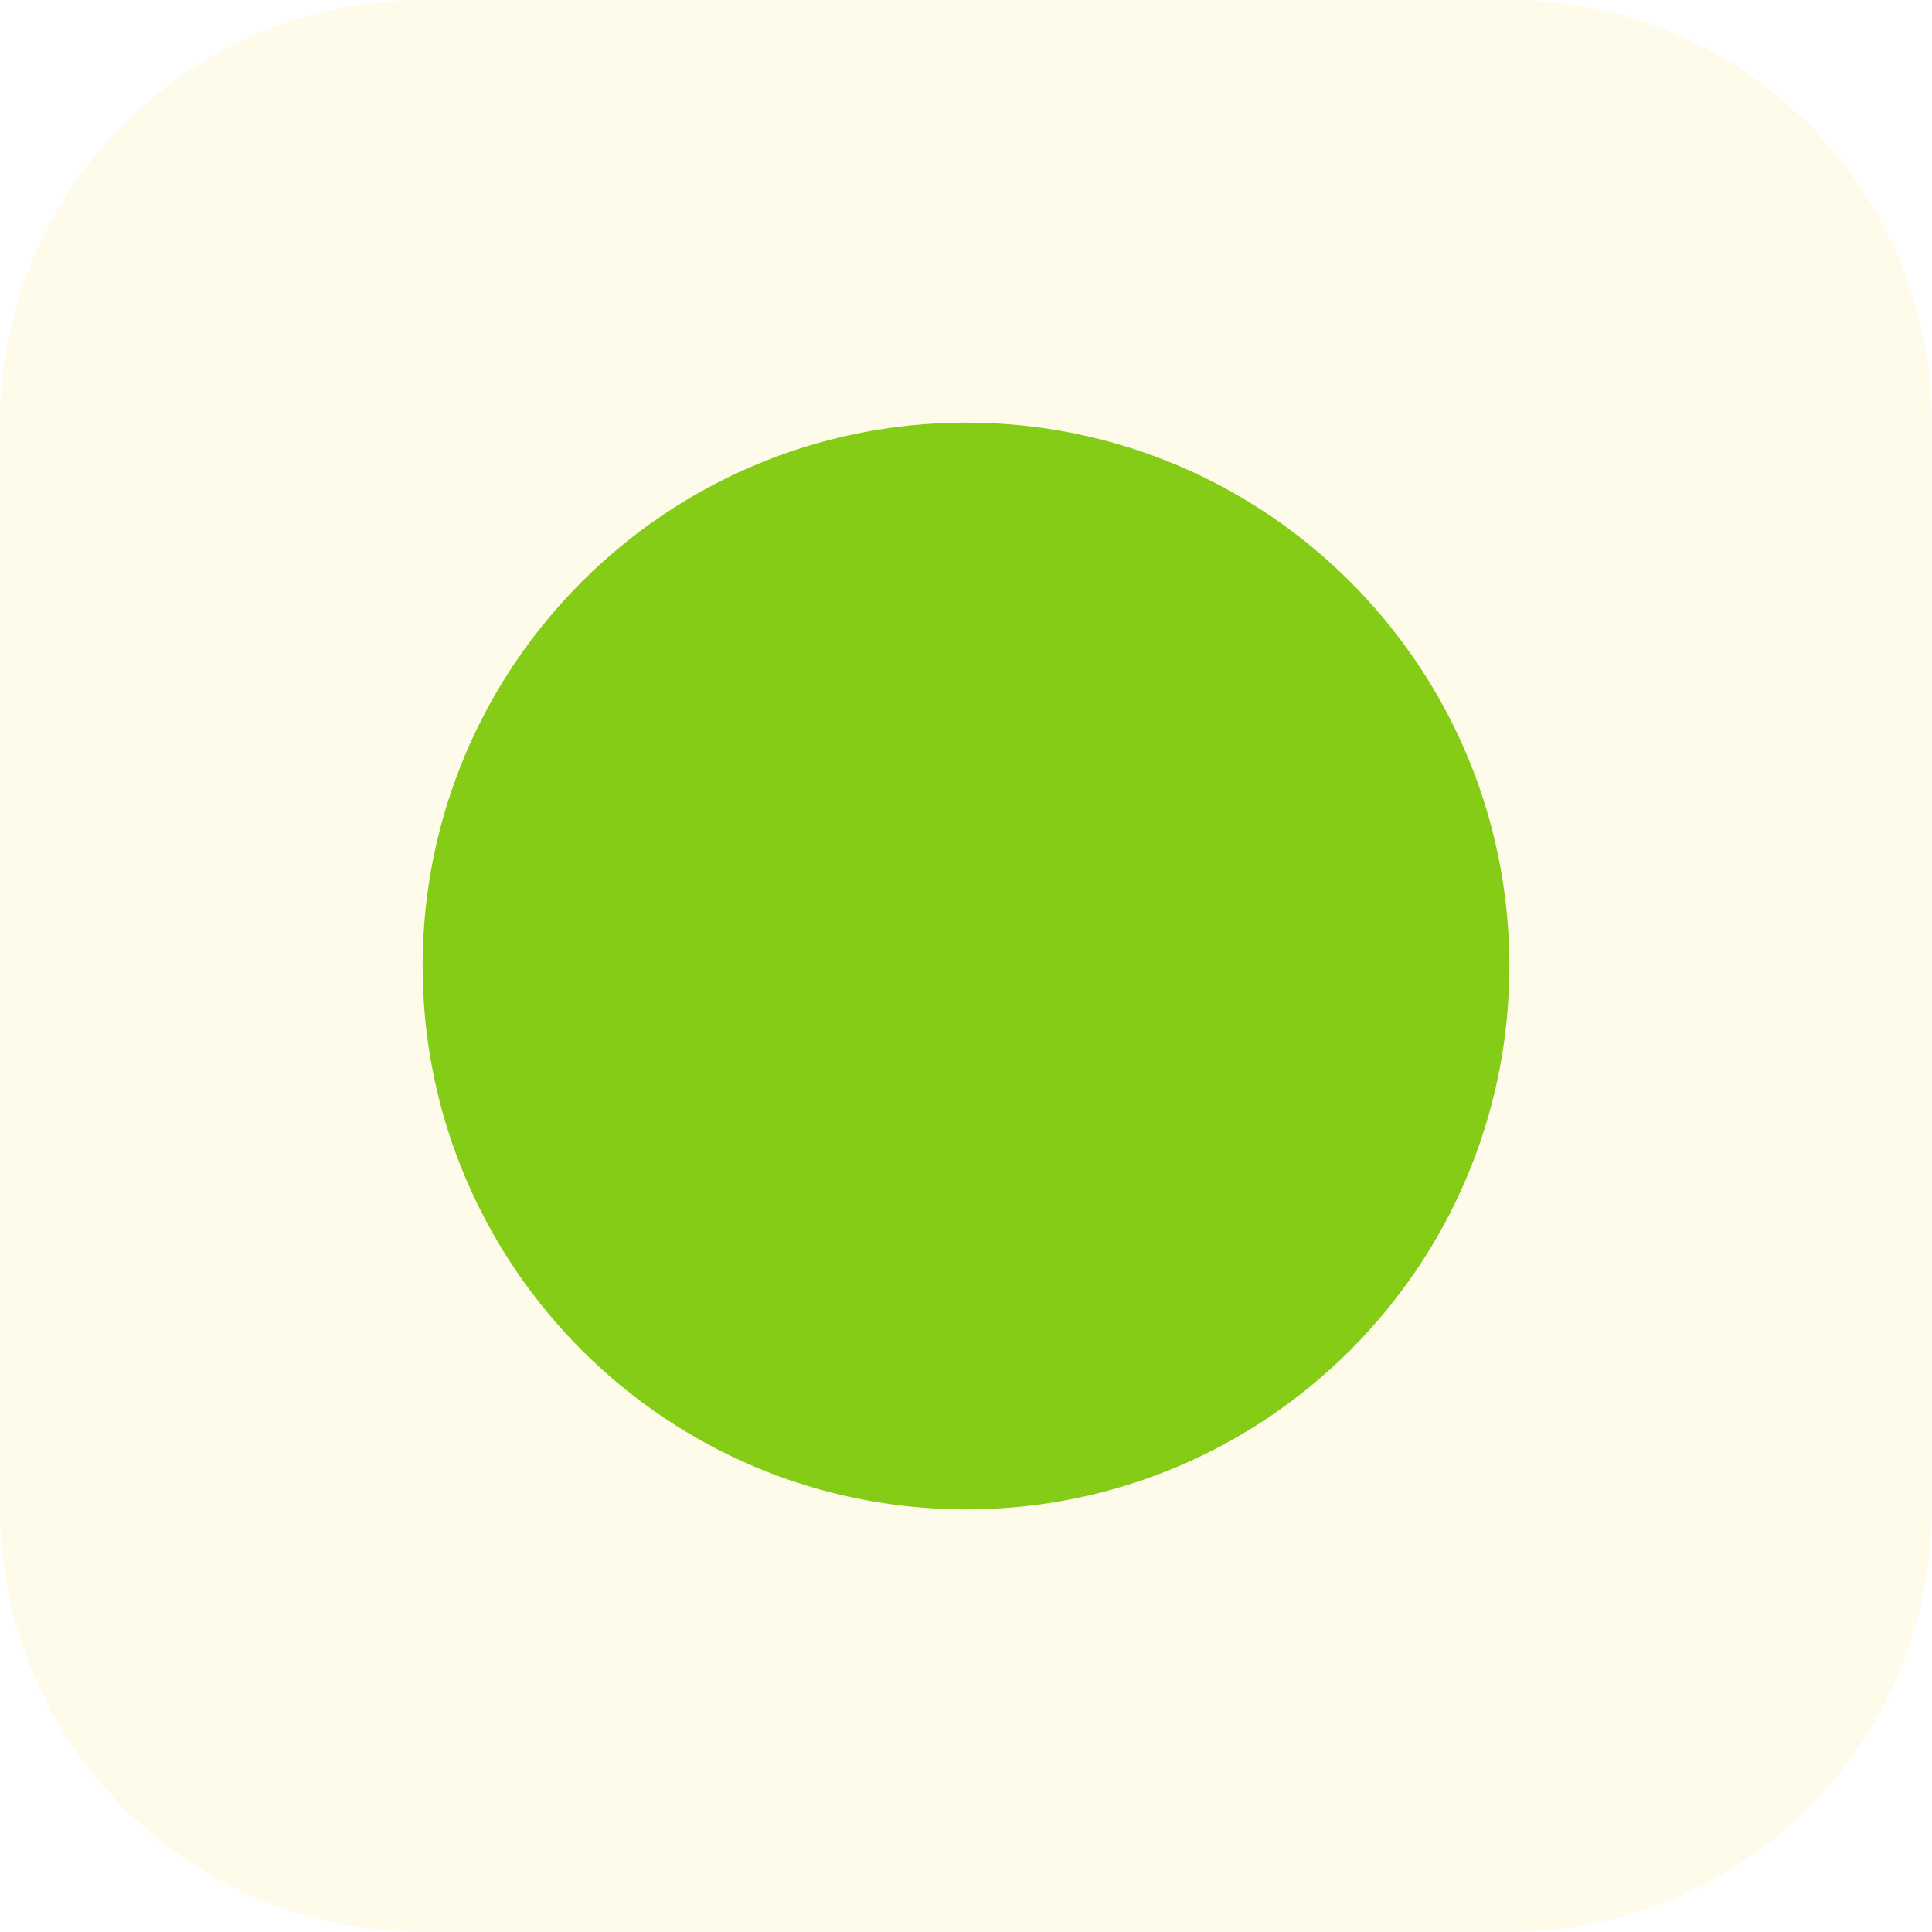
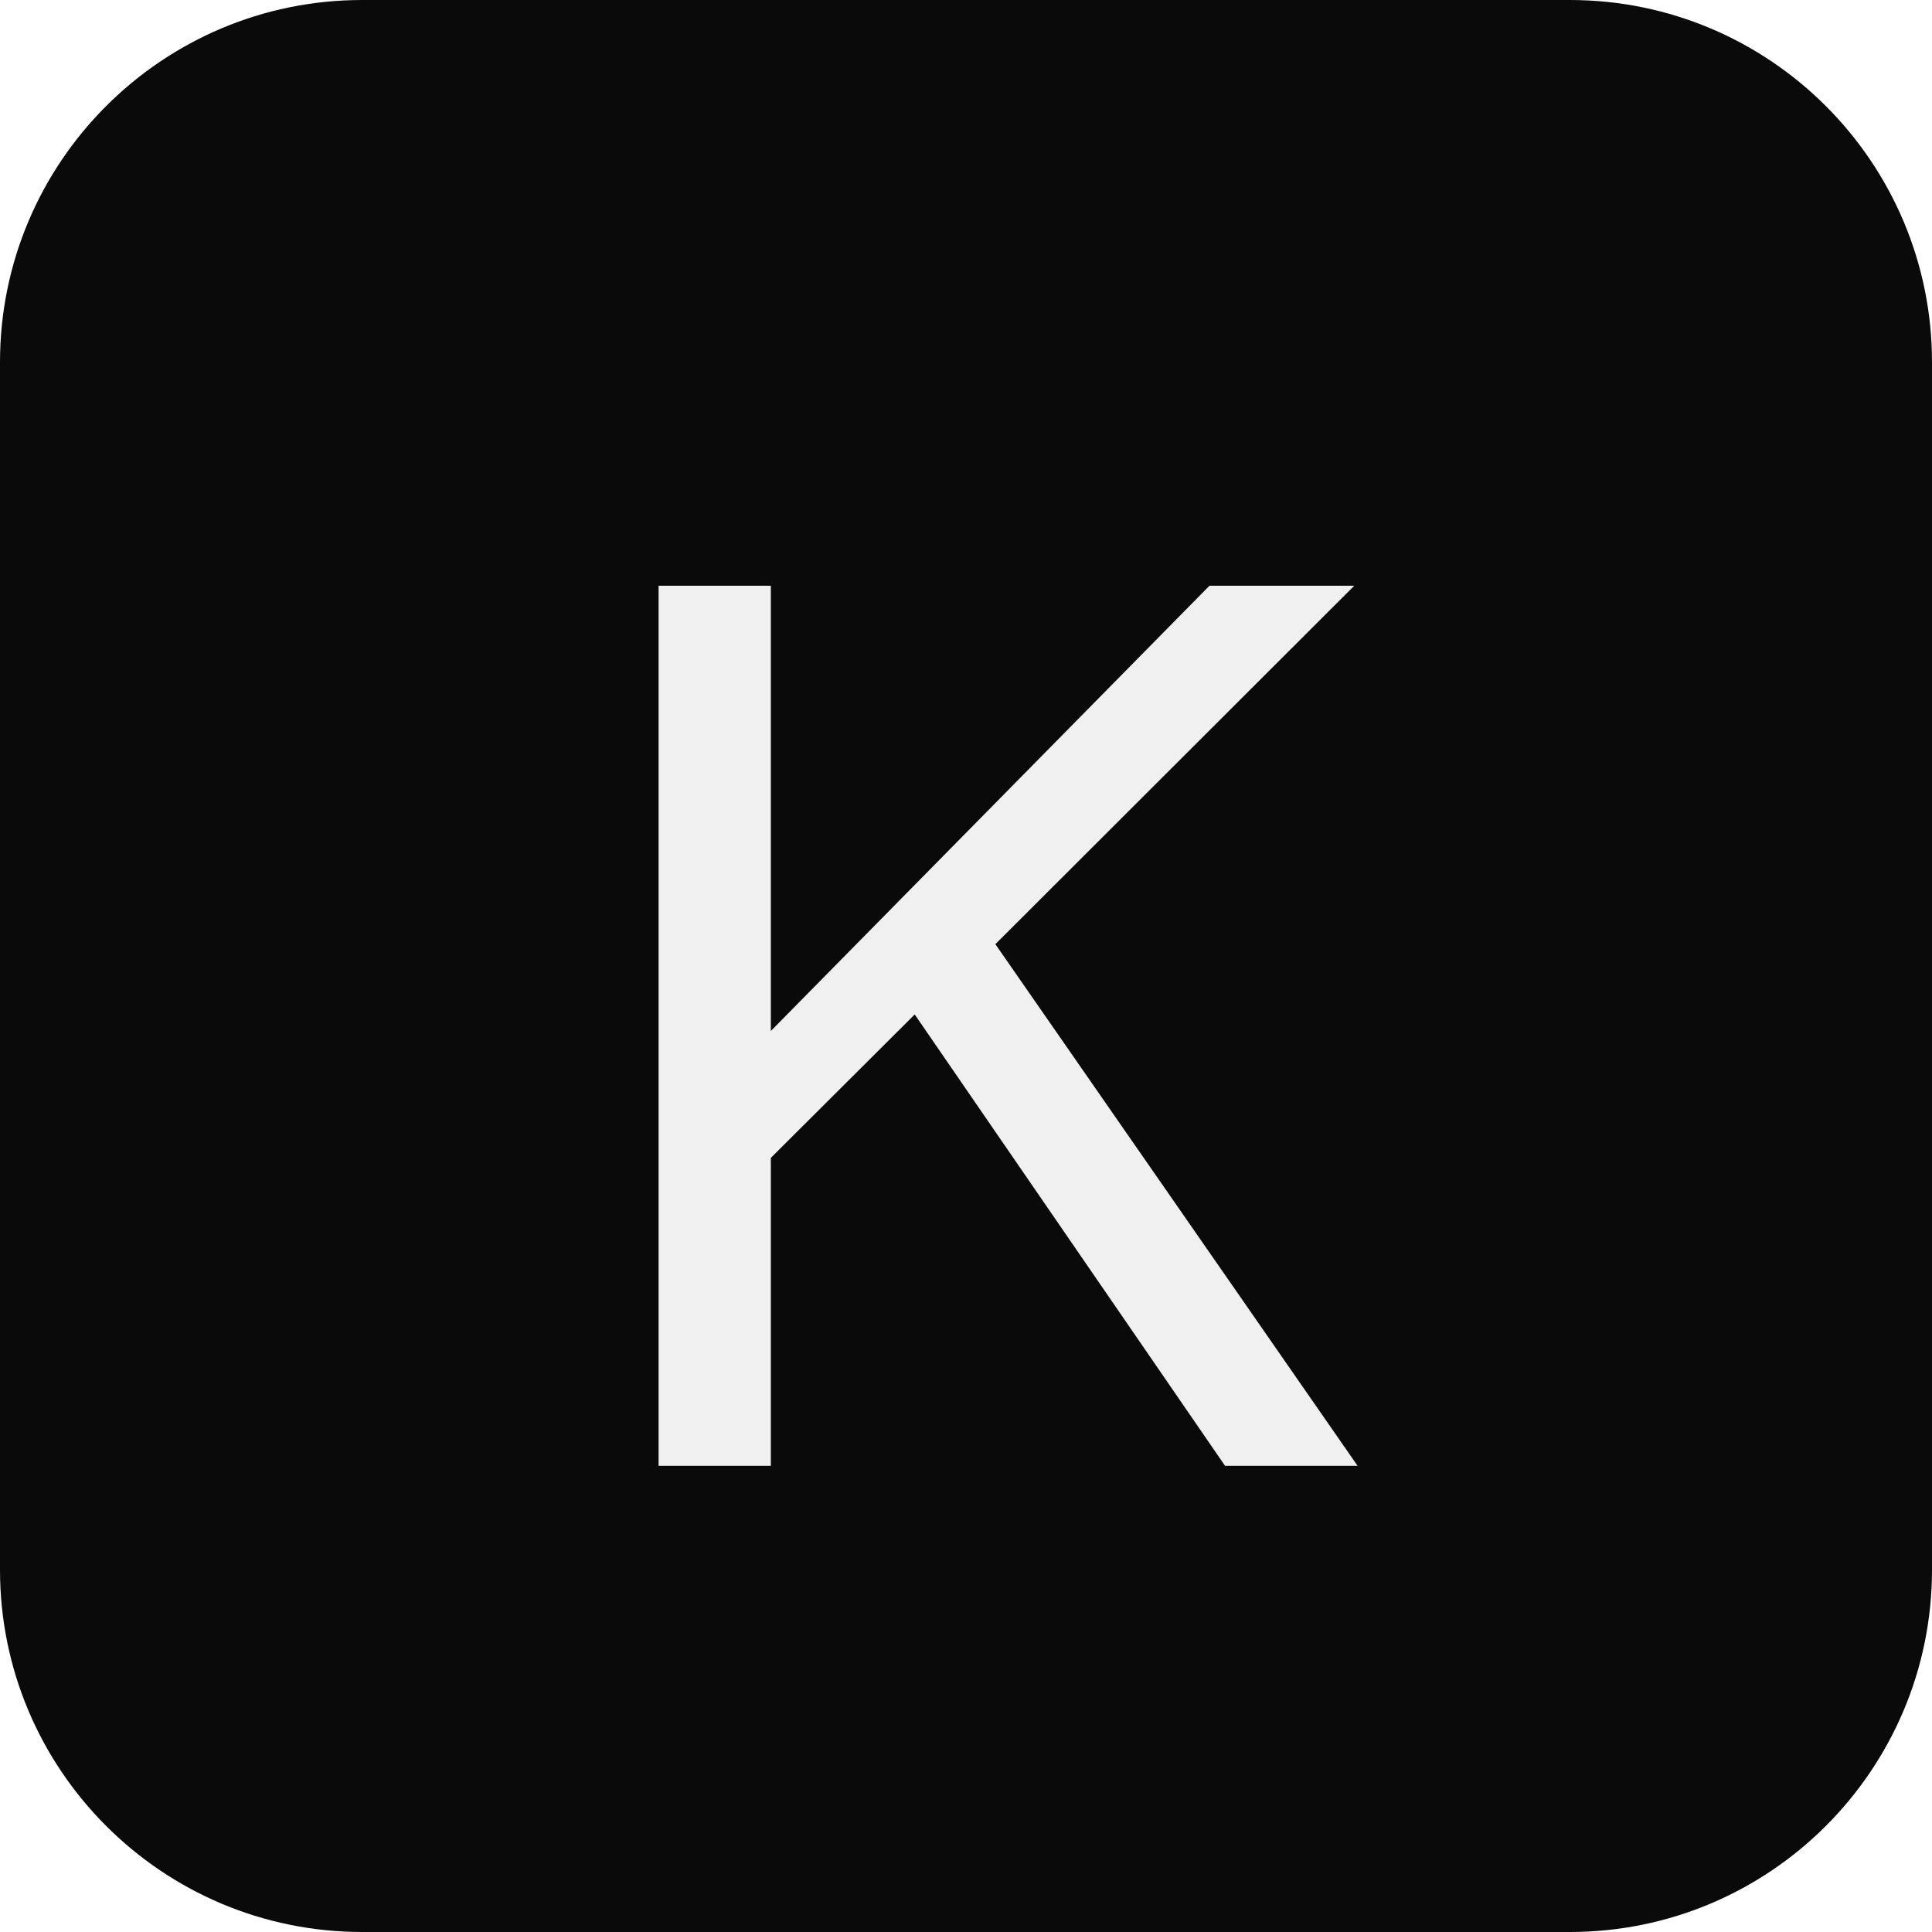
<svg xmlns="http://www.w3.org/2000/svg" viewBox="0 0 64 64">
-   <rect width="64" height="64" rx="14" fill="#fffbeb" />
-   <circle cx="32" cy="32" r="18" fill="#84cc16" />
-   <style>@media (prefers-color-scheme: dark){rect{fill:#451a03}circle{fill:#a3e635}}</style>
+   <rect width="64" height="64" rx="12" fill="#0a0a0a" />
+   <text x="50%" y="55%" dominant-baseline="middle" text-anchor="middle" font-family="Helvetica Neue, Helvetica, Arial, sans-serif" font-weight="300" font-size="40" fill="#f0f0f0" letter-spacing="-2">K</text>
</svg>
